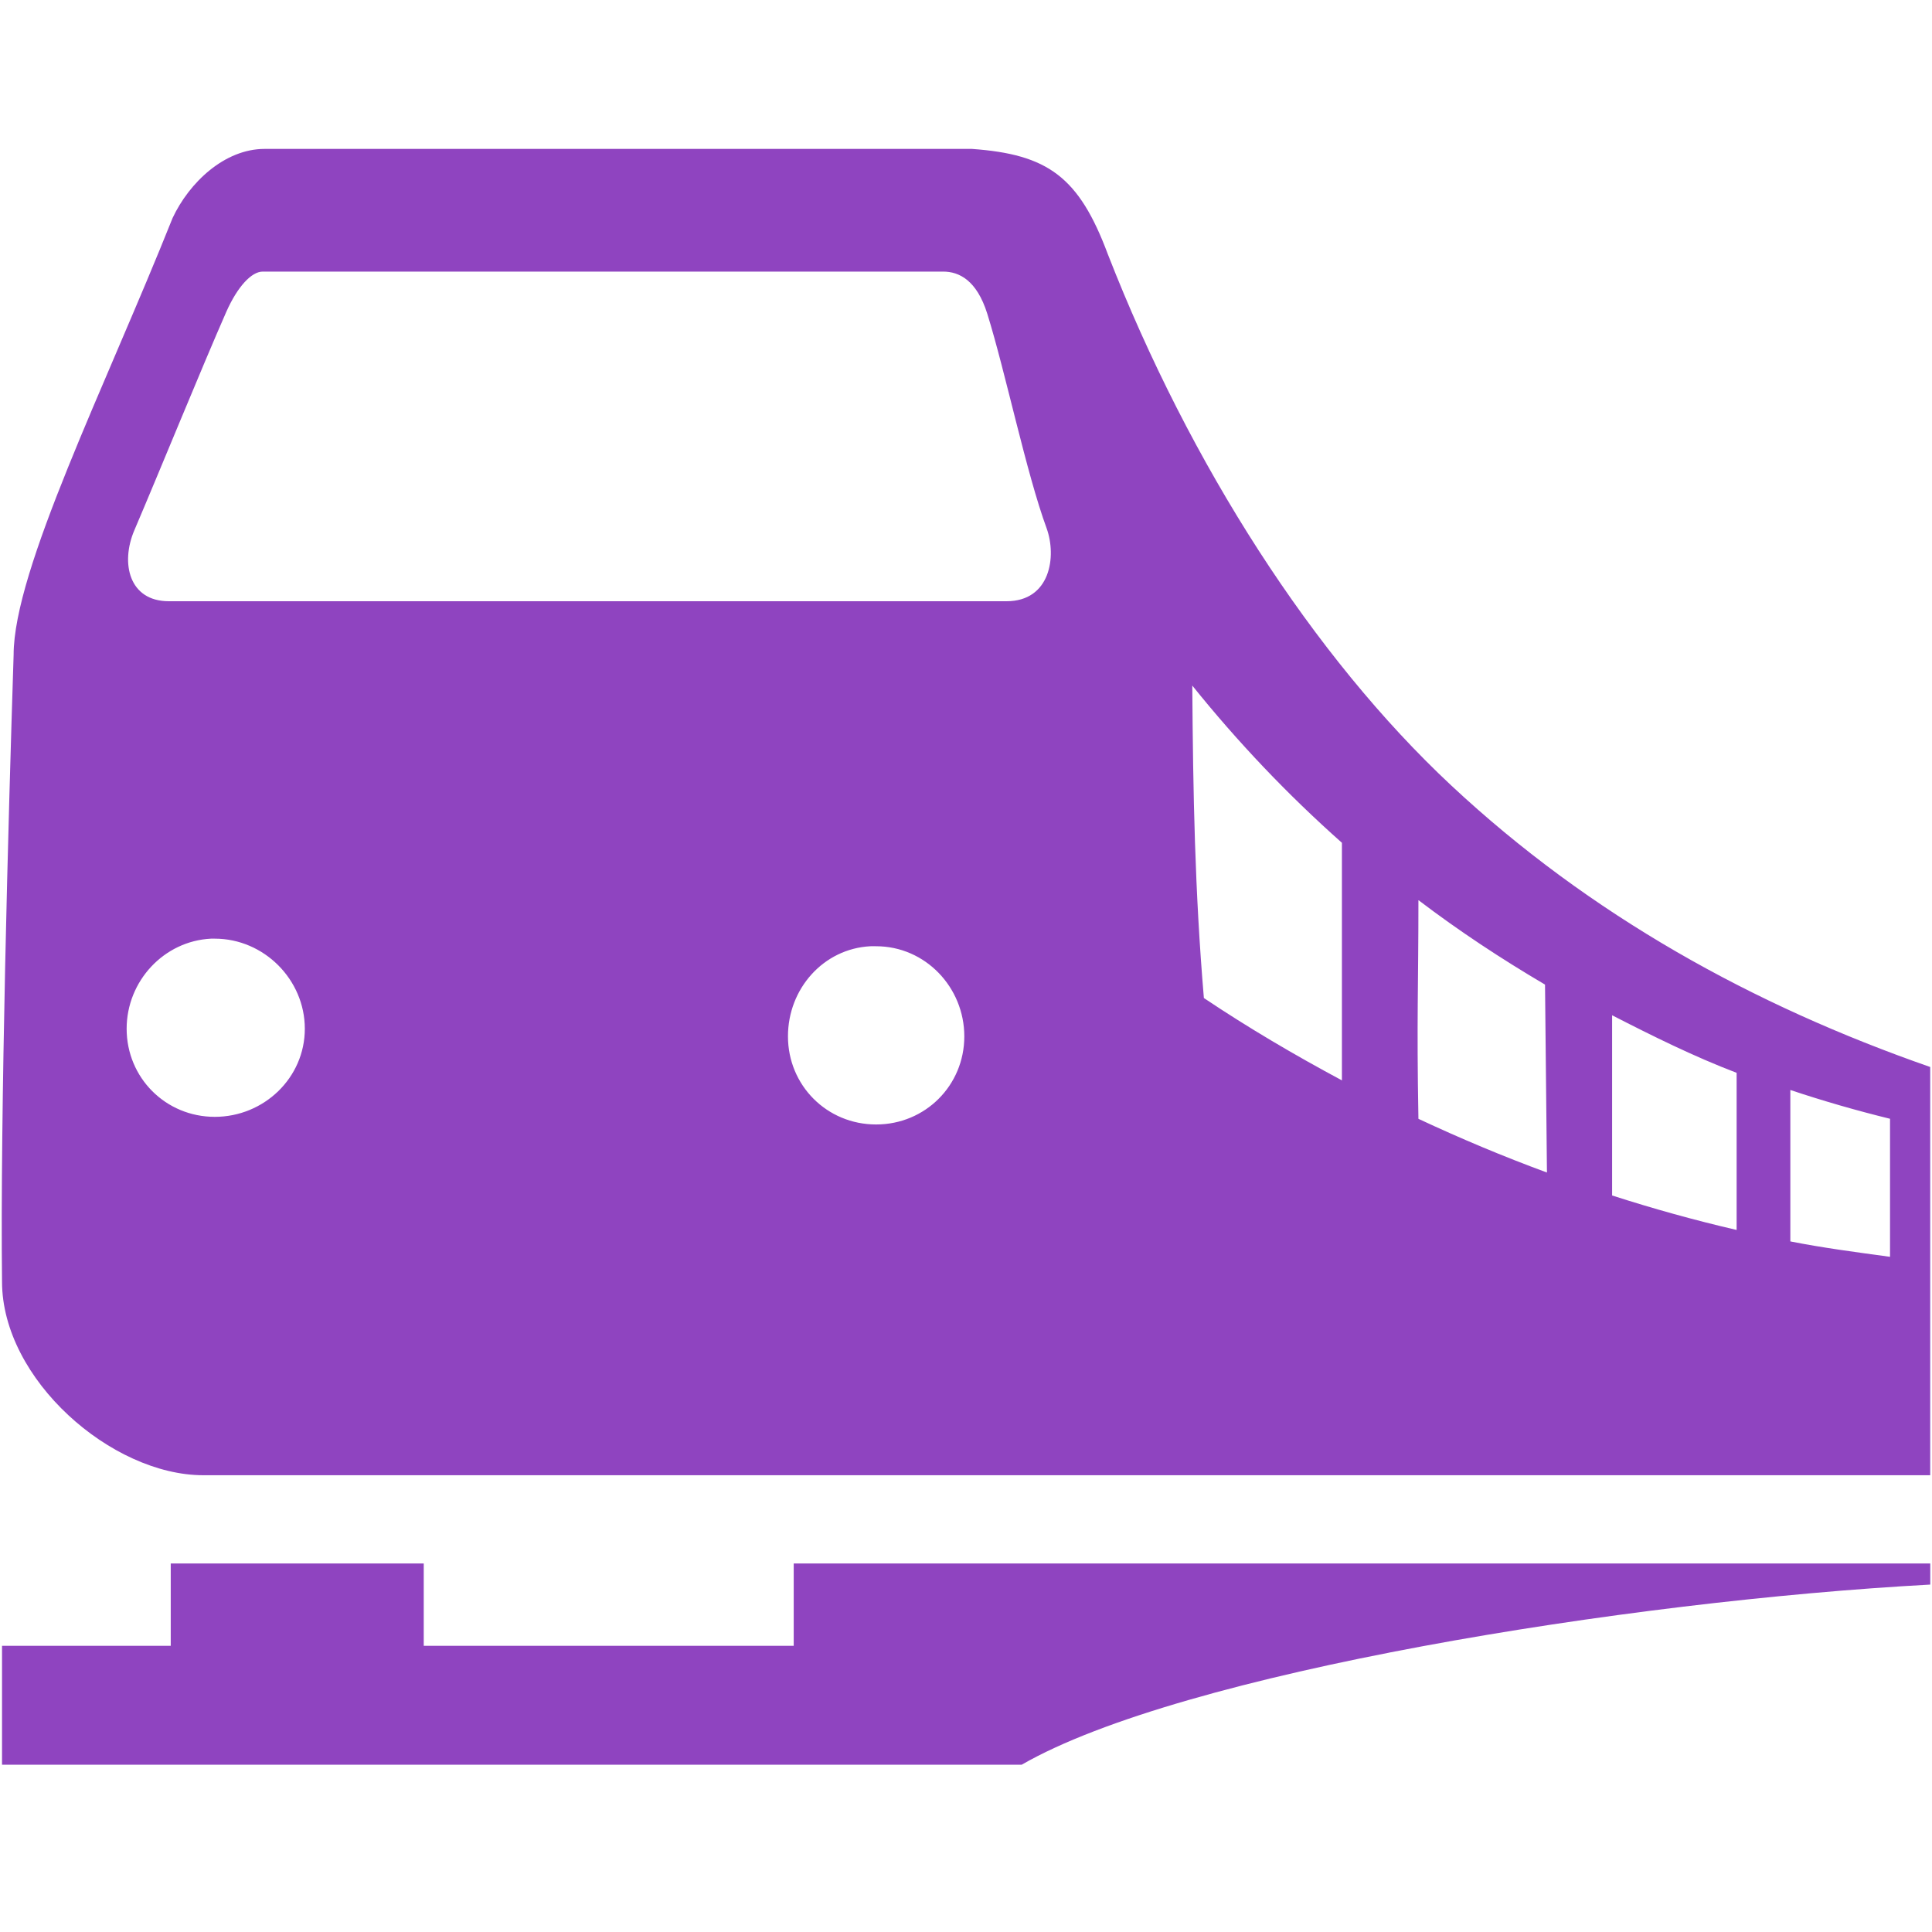
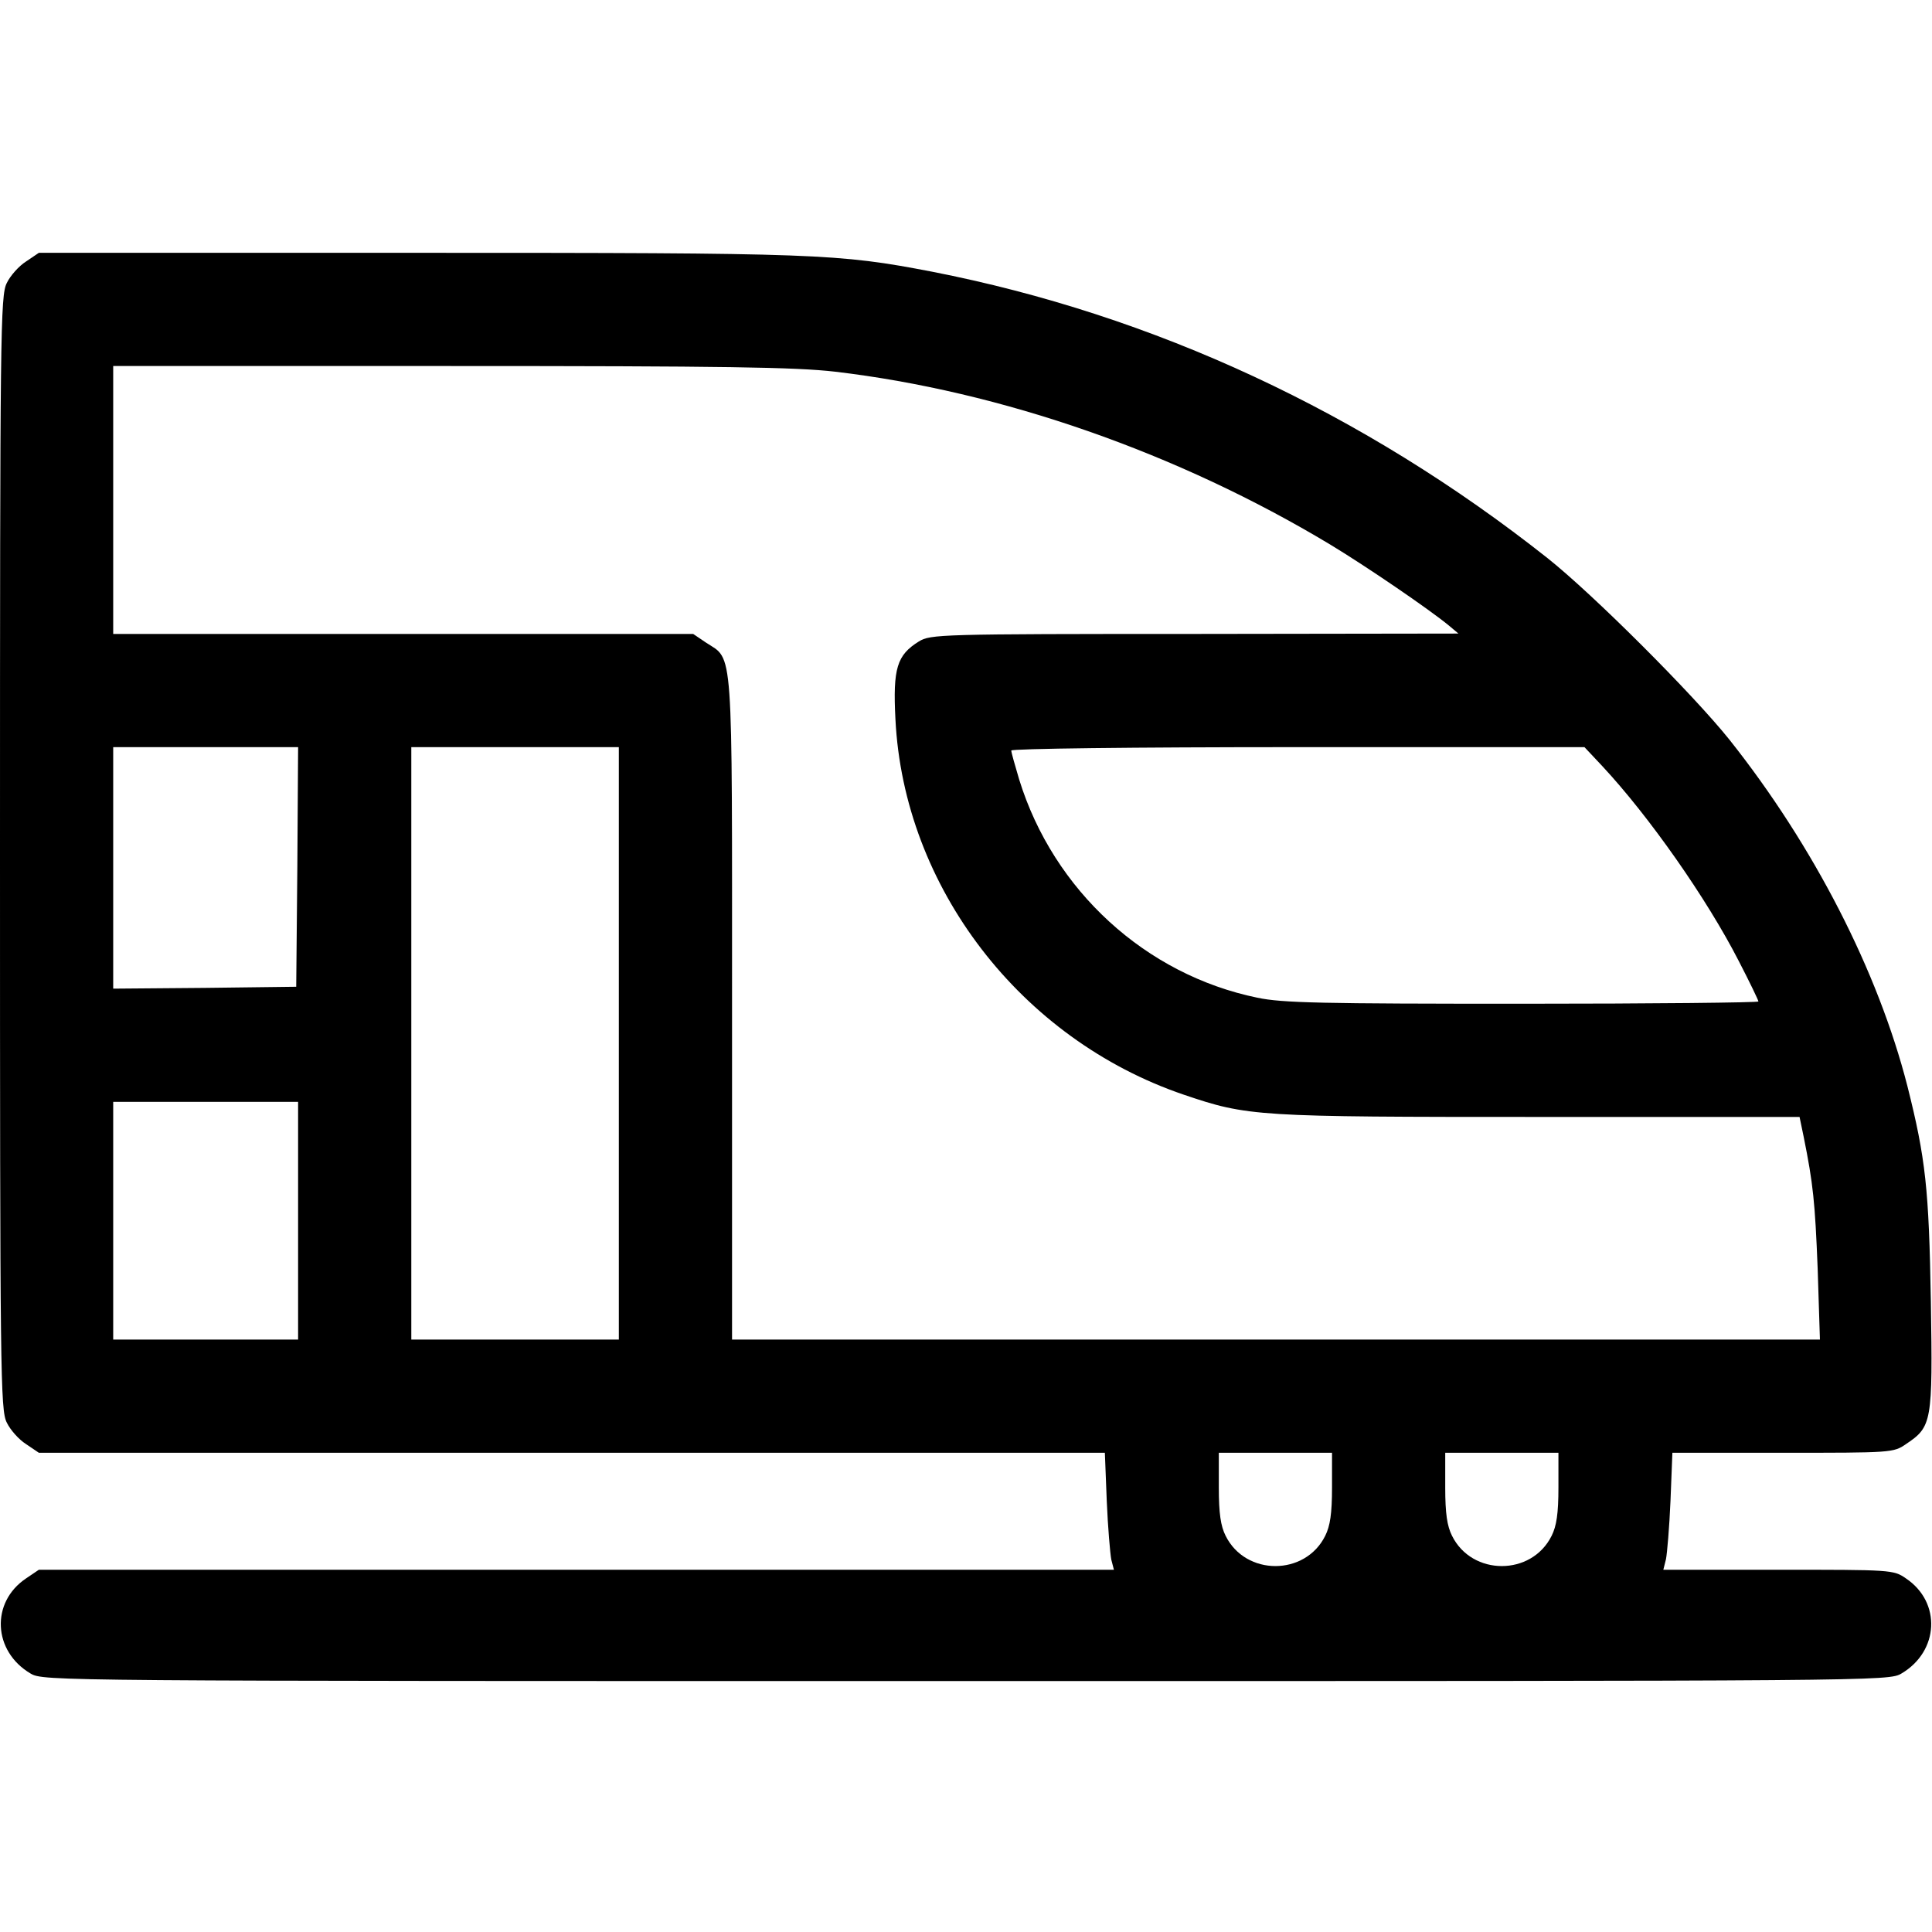
- <svg xmlns="http://www.w3.org/2000/svg" version="1.1" id="Layer_1" x="0px" y="0px" width="40px" height="40px" viewBox="0 0 40 40" enable-background="new 0 0 40 40" xml:space="preserve" style="fill: rgb(143, 68, 192);">
-   <g>
-     <path fill-rule="evenodd" clip-rule="evenodd" fill="#010101" d="M11.312,3.083H5.479c-0.833,0-1.563,0.7-1.905,1.429   c-1.395,3.494-3.292,7.286-3.292,9.047c-0.108,3.347-0.28,9.554-0.24,12.976c0,2.026,2.27,4.008,4.167,4.008h35.754v-8.452   c-3.663-1.276-7.041-3.142-9.921-5.833c-2.847-2.662-5.405-6.636-7.104-10.991c-0.601-1.612-1.248-2.072-2.816-2.184h-6.508H11.312   z M5.439,5.623h14.089c0.328,0,0.695,0.177,0.913,0.874c0.378,1.213,0.806,3.291,1.229,4.443c0.21,0.585,0.075,1.508-0.831,1.508   H3.496c-0.829,0-1.003-0.794-0.715-1.468c0.546-1.279,1.396-3.369,1.904-4.523C4.917,5.933,5.208,5.623,5.439,5.623L5.439,5.623z    M24.685,14.194c0.94,1.17,1.976,2.26,3.098,3.255v4.919c-0.978-0.524-1.941-1.09-2.858-1.705   C24.738,18.451,24.701,16.441,24.685,14.194L24.685,14.194z M29.371,18.639c0.834,0.635,1.709,1.211,2.617,1.746l0.04,3.891   c-0.911-0.335-1.79-0.705-2.661-1.112c-0.038-2.1,0-2.714,0-4.524H29.371z M4.369,19.434c0.032-0.002,0.047,0,0.078,0   c1.017,0,1.864,0.847,1.864,1.865c0,1.016-0.847,1.824-1.864,1.824c-1.017,0-1.825-0.809-1.825-1.824   C2.622,20.312,3.394,19.482,4.369,19.434L4.369,19.434z M18.021,19.591c0.031-0.002,0.086,0,0.118,0   c1.017,0,1.826,0.849,1.826,1.866c0,1.016-0.81,1.824-1.826,1.824c-1.019,0-1.825-0.809-1.825-1.824   C16.313,20.472,17.048,19.641,18.021,19.591L18.021,19.591z M33.377,21.02c0.842,0.432,1.689,0.852,2.578,1.192v3.253   c-0.879-0.204-1.729-0.441-2.578-0.714V21.02z M37.067,22.567c0.678,0.226,1.363,0.424,2.064,0.596v2.858   c-0.695-0.095-1.387-0.185-2.064-0.319V22.567z M3.535,32.37v1.705H0.042v2.461h21.112c3.306-1.906,12.551-3.39,18.81-3.729V32.37   H16.433v1.705H8.773V32.37H3.535z M3.535,32.37" style="fill: rgb(143, 68, 192);" />
+ <svg xmlns="http://www.w3.org/2000/svg" version="1.0" width="512pt" height="512pt" viewBox="0 0 512 512" preserveAspectRatio="xMidYMid meet">
+   <g transform="translate(0,512) scale(0.1,-0.1)" fill="#000000" stroke="none">
+     <path d="M69 4427 c-19 -12 -42 -38 -51 -57 -17 -33 -18 -126 -18 -1510 0 -1384 1 -1477 18 -1510 9 -19 32 -45 51 -57 l34 -23 1412 0 1413 0 5 -127 c3 -71 9 -140 12 -156 l7 -27 -1424 0 -1425 0 -34 -23 c-94 -63 -88 -193 12 -252 34 -20 52 -20 2479 -20 2427 0 2445 0 2479 20 100 59 106 189 12 252 -33 23 -39 23 -339 23 l-304 0 7 28 c3 15 9 84 12 155 l5 127 293 0 c287 0 293 0 326 23 69 46 71 58 66 377 -5 300 -14 380 -62 571 -78 305 -248 637 -472 919 -97 121 -360 384 -482 481 -488 386 -1043 644 -1631 759 -250 48 -301 50 -1366 50 l-1001 0 -34 -23z m2144 -292 c441 -52 908 -215 1312 -458 96 -58 263 -172 315 -215 l25 -21 -699 -1 c-678 0 -700 -1 -731 -20 -58 -36 -69 -71 -62 -206 22 -445 332 -848 764 -995 171 -58 191 -59 944 -59 l688 0 11 -53 c25 -124 30 -172 37 -349 l6 -188 -1442 0 -1441 0 0 878 c0 978 4 921 -69 969 l-34 23 -768 0 -769 0 0 355 0 355 893 0 c728 0 916 -3 1020 -15z m-1425 -1312 l-3 -318 -242 -3 -243 -2 0 320 0 320 245 0 245 0 -2 -317z m852 -468 l0 -785 -275 0 -275 0 0 785 0 785 275 0 275 0 0 -785z m2606 735 c124 -133 277 -351 362 -517 29 -56 52 -104 52 -107 0 -3 -281 -6 -625 -6 -532 0 -637 2 -703 16 -296 61 -540 284 -631 578 -11 37 -21 72 -21 77 0 5 319 9 760 9 l759 0 47 -50z m-3456 -1205 l0 -315 -245 0 -245 0 0 315 0 315 245 0 245 0 0 -315z m2740 -707 c0 -69 -5 -102 -18 -128 -53 -107 -211 -107 -264 0 -13 26 -18 59 -18 128 l0 92 150 0 150 0 0 -92z m600 0 c0 -69 -5 -102 -18 -128 -53 -107 -211 -107 -264 0 -13 26 -18 59 -18 128 l0 92 150 0 150 0 0 -92z" />
  </g>
</svg>
